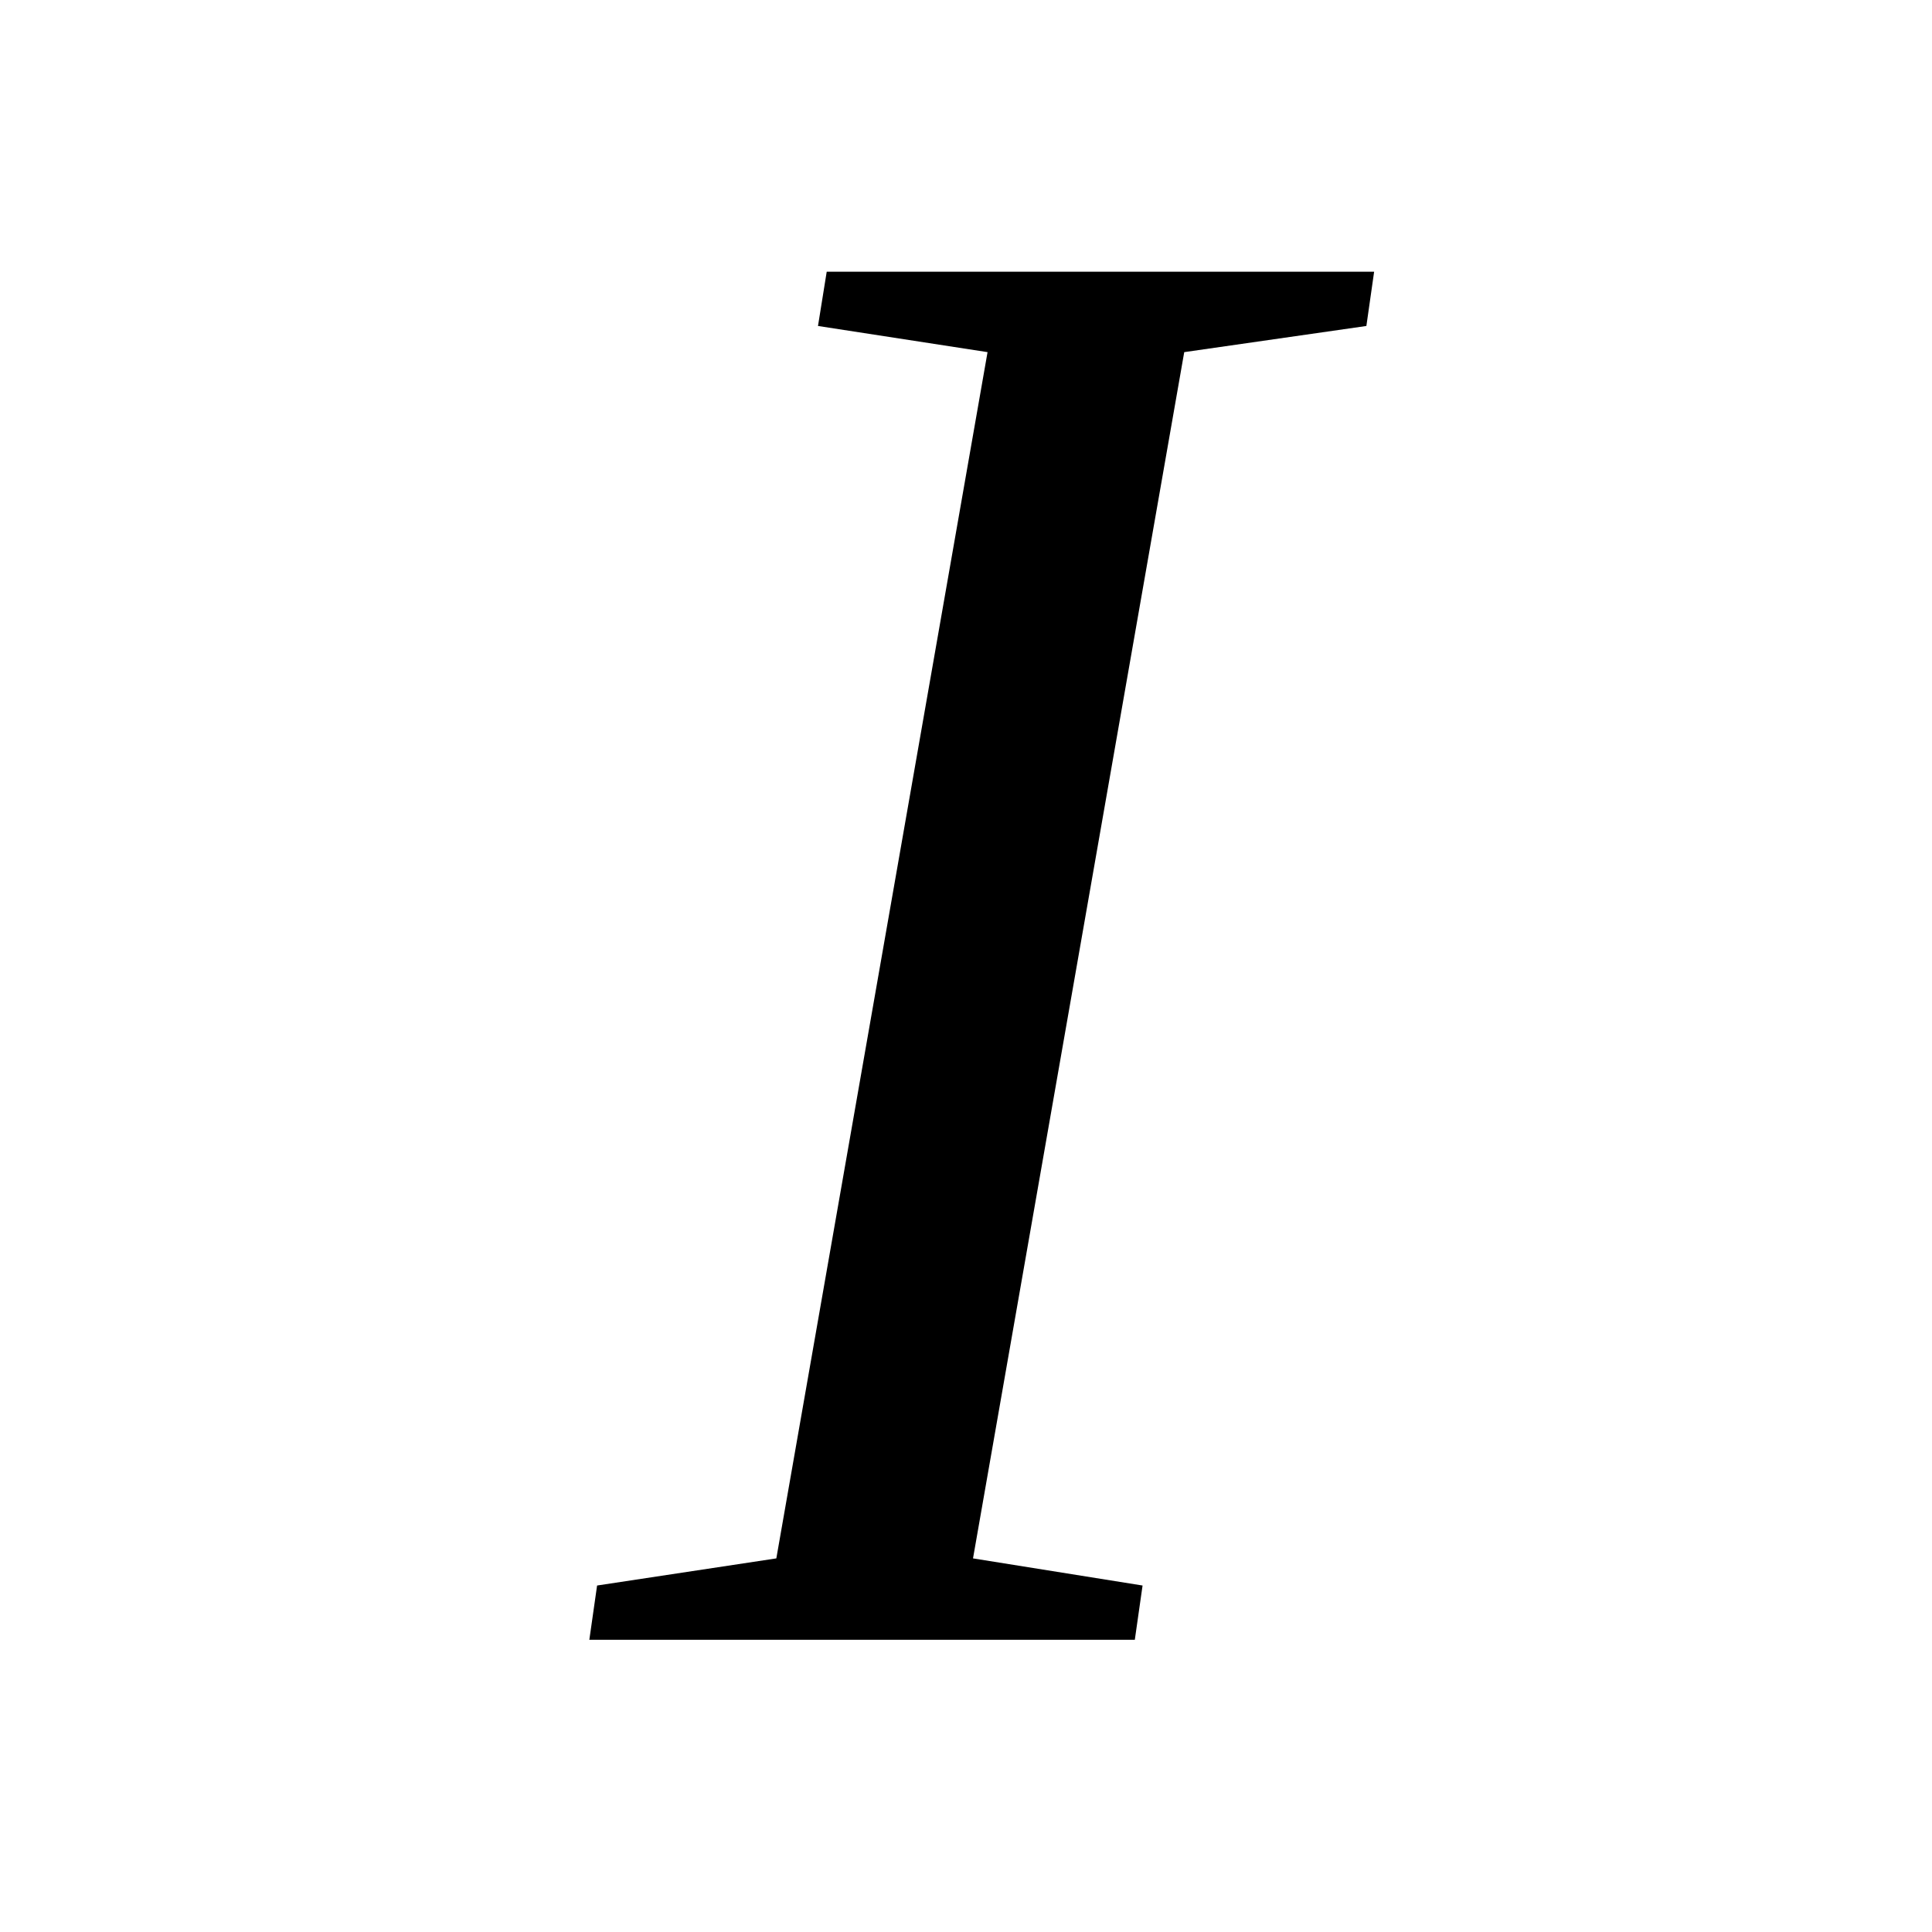
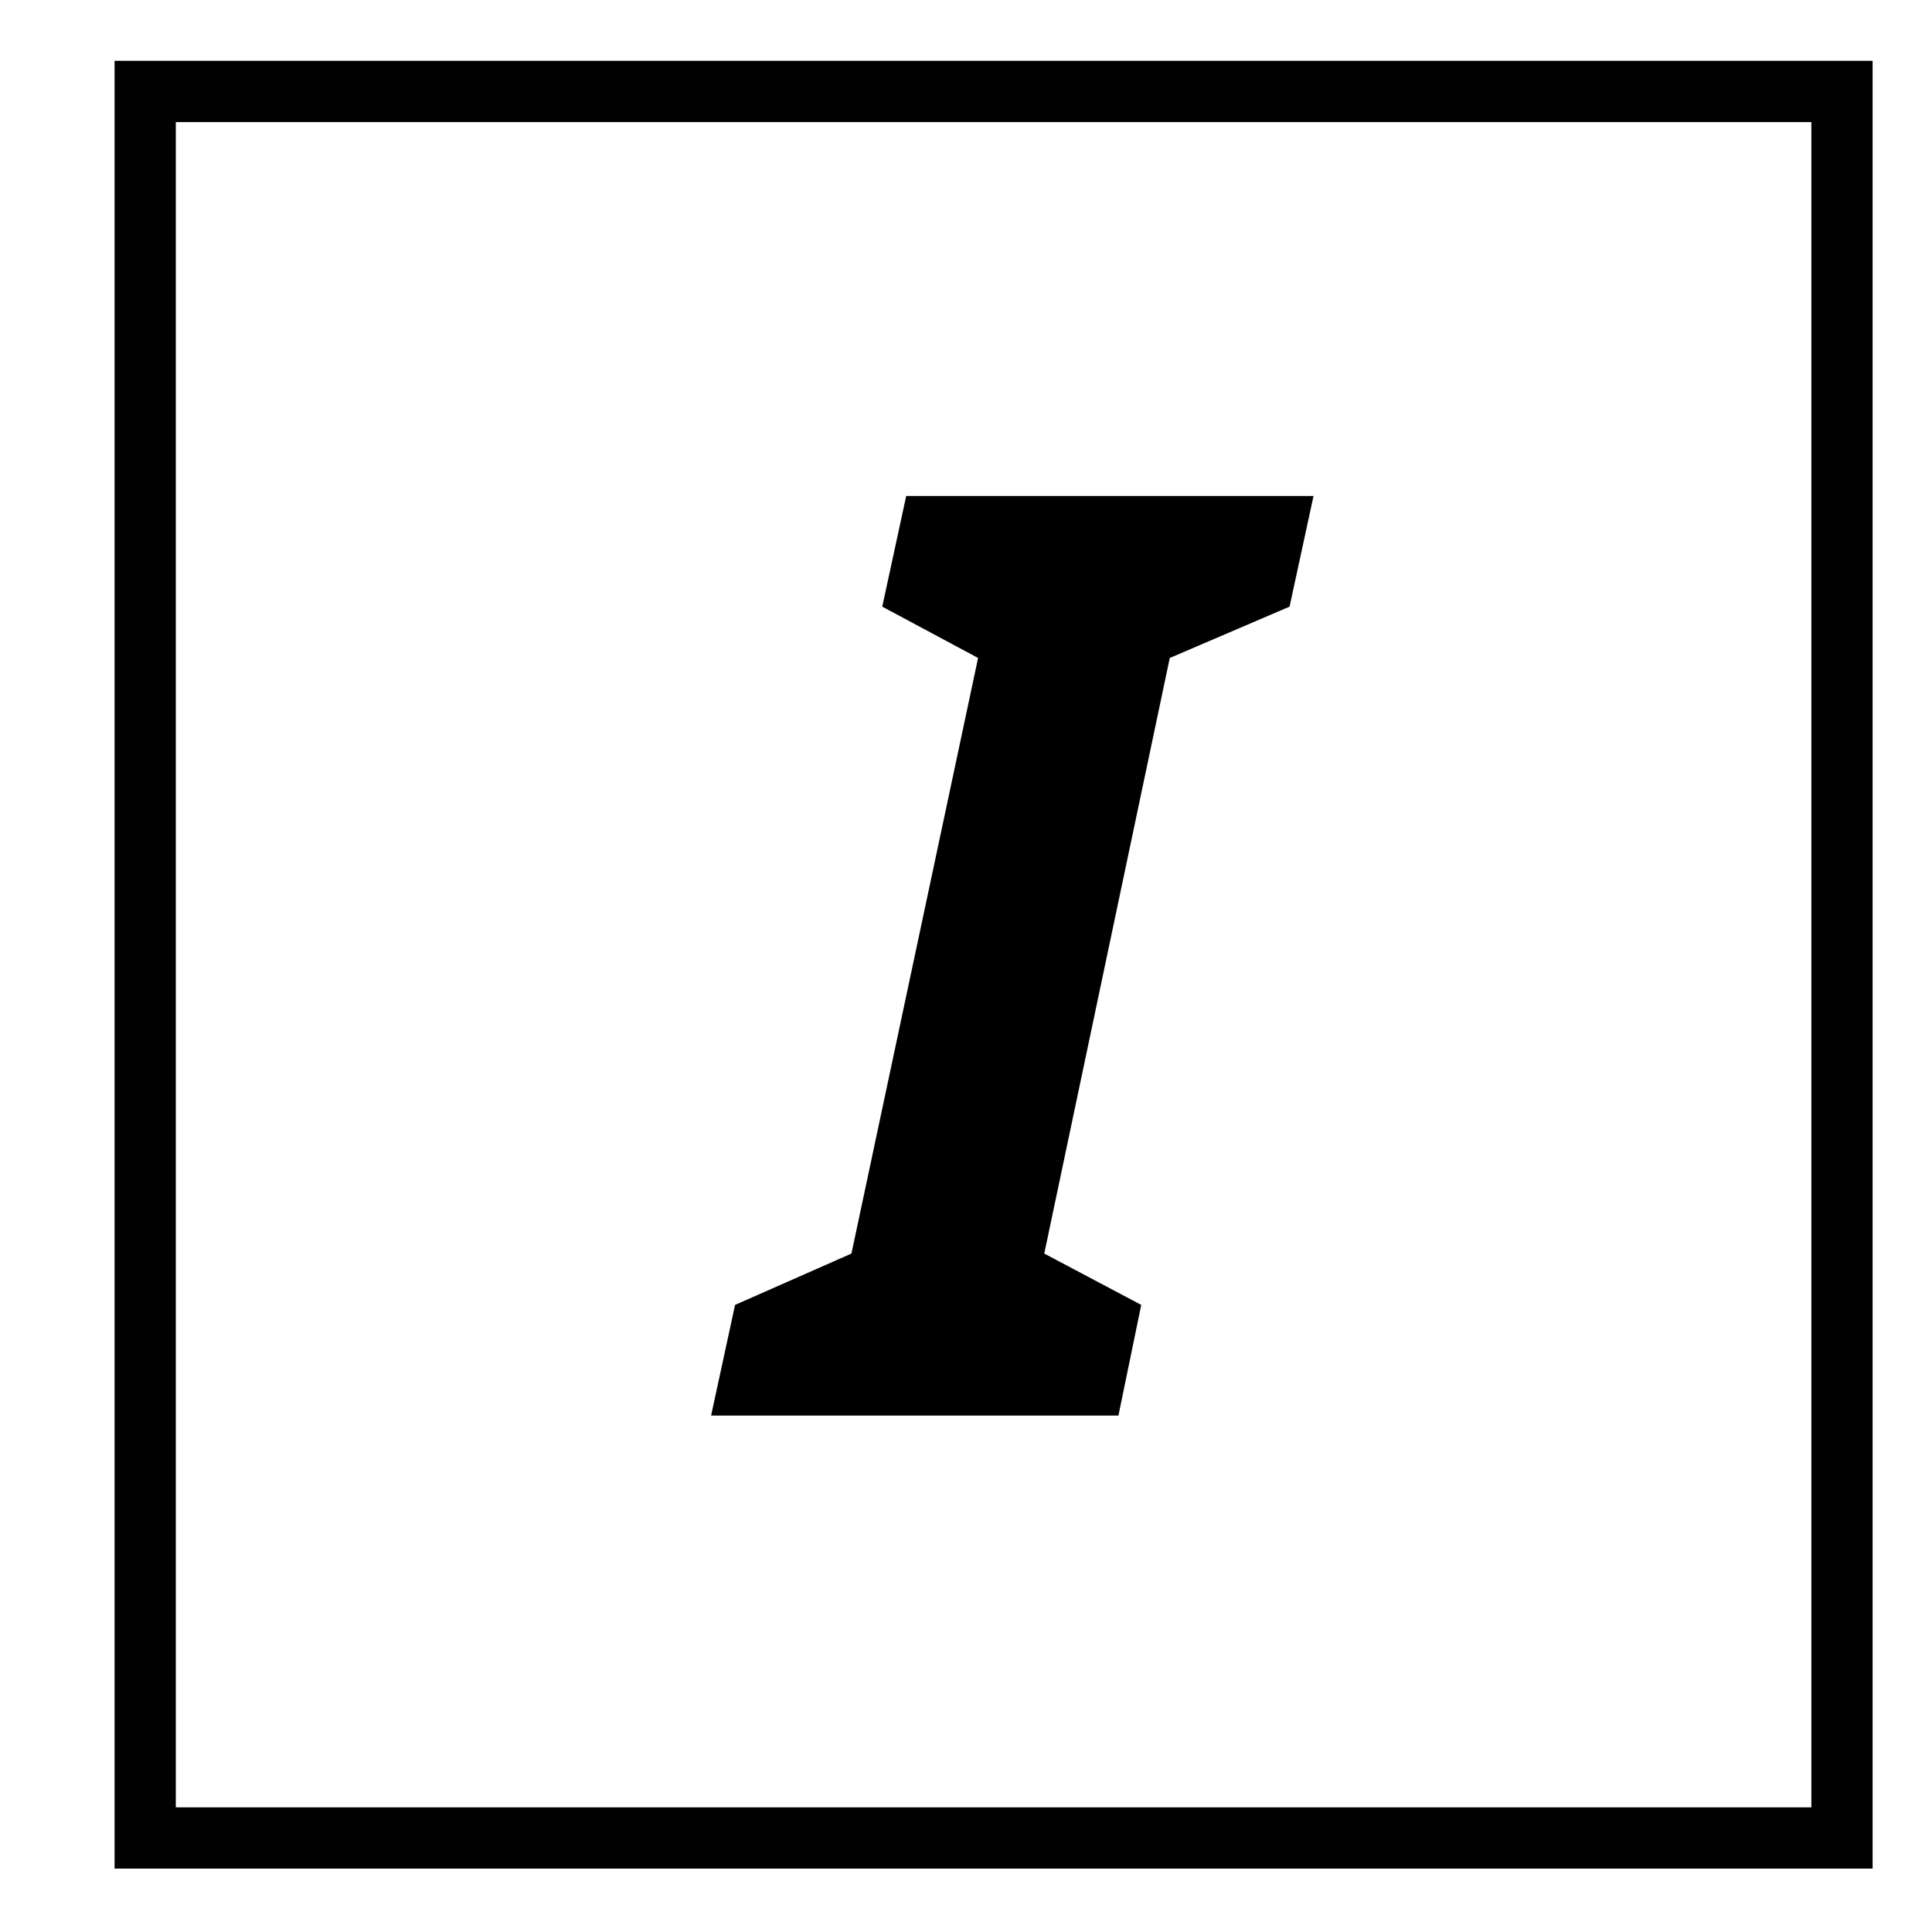
- <svg xmlns="http://www.w3.org/2000/svg" width="100" height="100" version="1.1" viewBox="0 0 26.458 26.458">
-   <g transform="matrix(.84918 0 0 .84918 2.0502 -227.78)">
-     <text x="7.213" y="294.679" fill="#000000" font-family="sans-serif" font-size="33.681px" letter-spacing="0px" stroke-width=".842" word-spacing="0px" style="line-height:1.25" xml:space="preserve">
-       <tspan x="7.213" y="294.679" font-family="'Times New Roman'" font-style="italic" stroke-width=".842">I</tspan>
-     </text>
+ <svg xmlns="http://www.w3.org/2000/svg" id="svg12" viewBox="0 0 26.458 26.458" version="1.1" height="100" width="100">
+   <defs id="defs16" />
+   <g id="g10" transform="translate(0 -270.54)">
+     <path id="path4" style="paint-order:markers fill stroke" fill-opacity=".996" d="m5.93 3.148v3.17 90.4h0.252 2.918 42.328 42.328 2.918 0.252v-90.4-3.17h-3.17-42.328-42.328-3.17zm3.17 3.17h42.328 42.328v87.23h-42.328-42.328v-87.23z" transform="matrix(.26458 0 0 .26458 0 270.54)" />
+     <g aria-label="&lt;/&gt;" id="text11" style="font-size:10.583px;line-height:1.25;font-family:Montserrat;-inkscape-font-specification:Montserrat;letter-spacing:0px;word-spacing:0px;stroke-width:0.265">
+       <text id="text14" y="289.925" x="10.255" style="font-size:21.166px;line-height:1.25;font-family:Montserrat;-inkscape-font-specification:Montserrat;letter-spacing:0px;word-spacing:0px;stroke-width:0.07" xml:space="preserve">
+         <tspan style="font-style:italic;font-variant:normal;font-weight:900;font-stretch:normal;font-size:17.639px;font-family:Montserrat;-inkscape-font-specification:'Montserrat Heavy Italic';stroke-width:0.07" y="289.925" x="10.255" id="tspan12">I</tspan>
+       </text>
+     </g>
  </g>
</svg>
